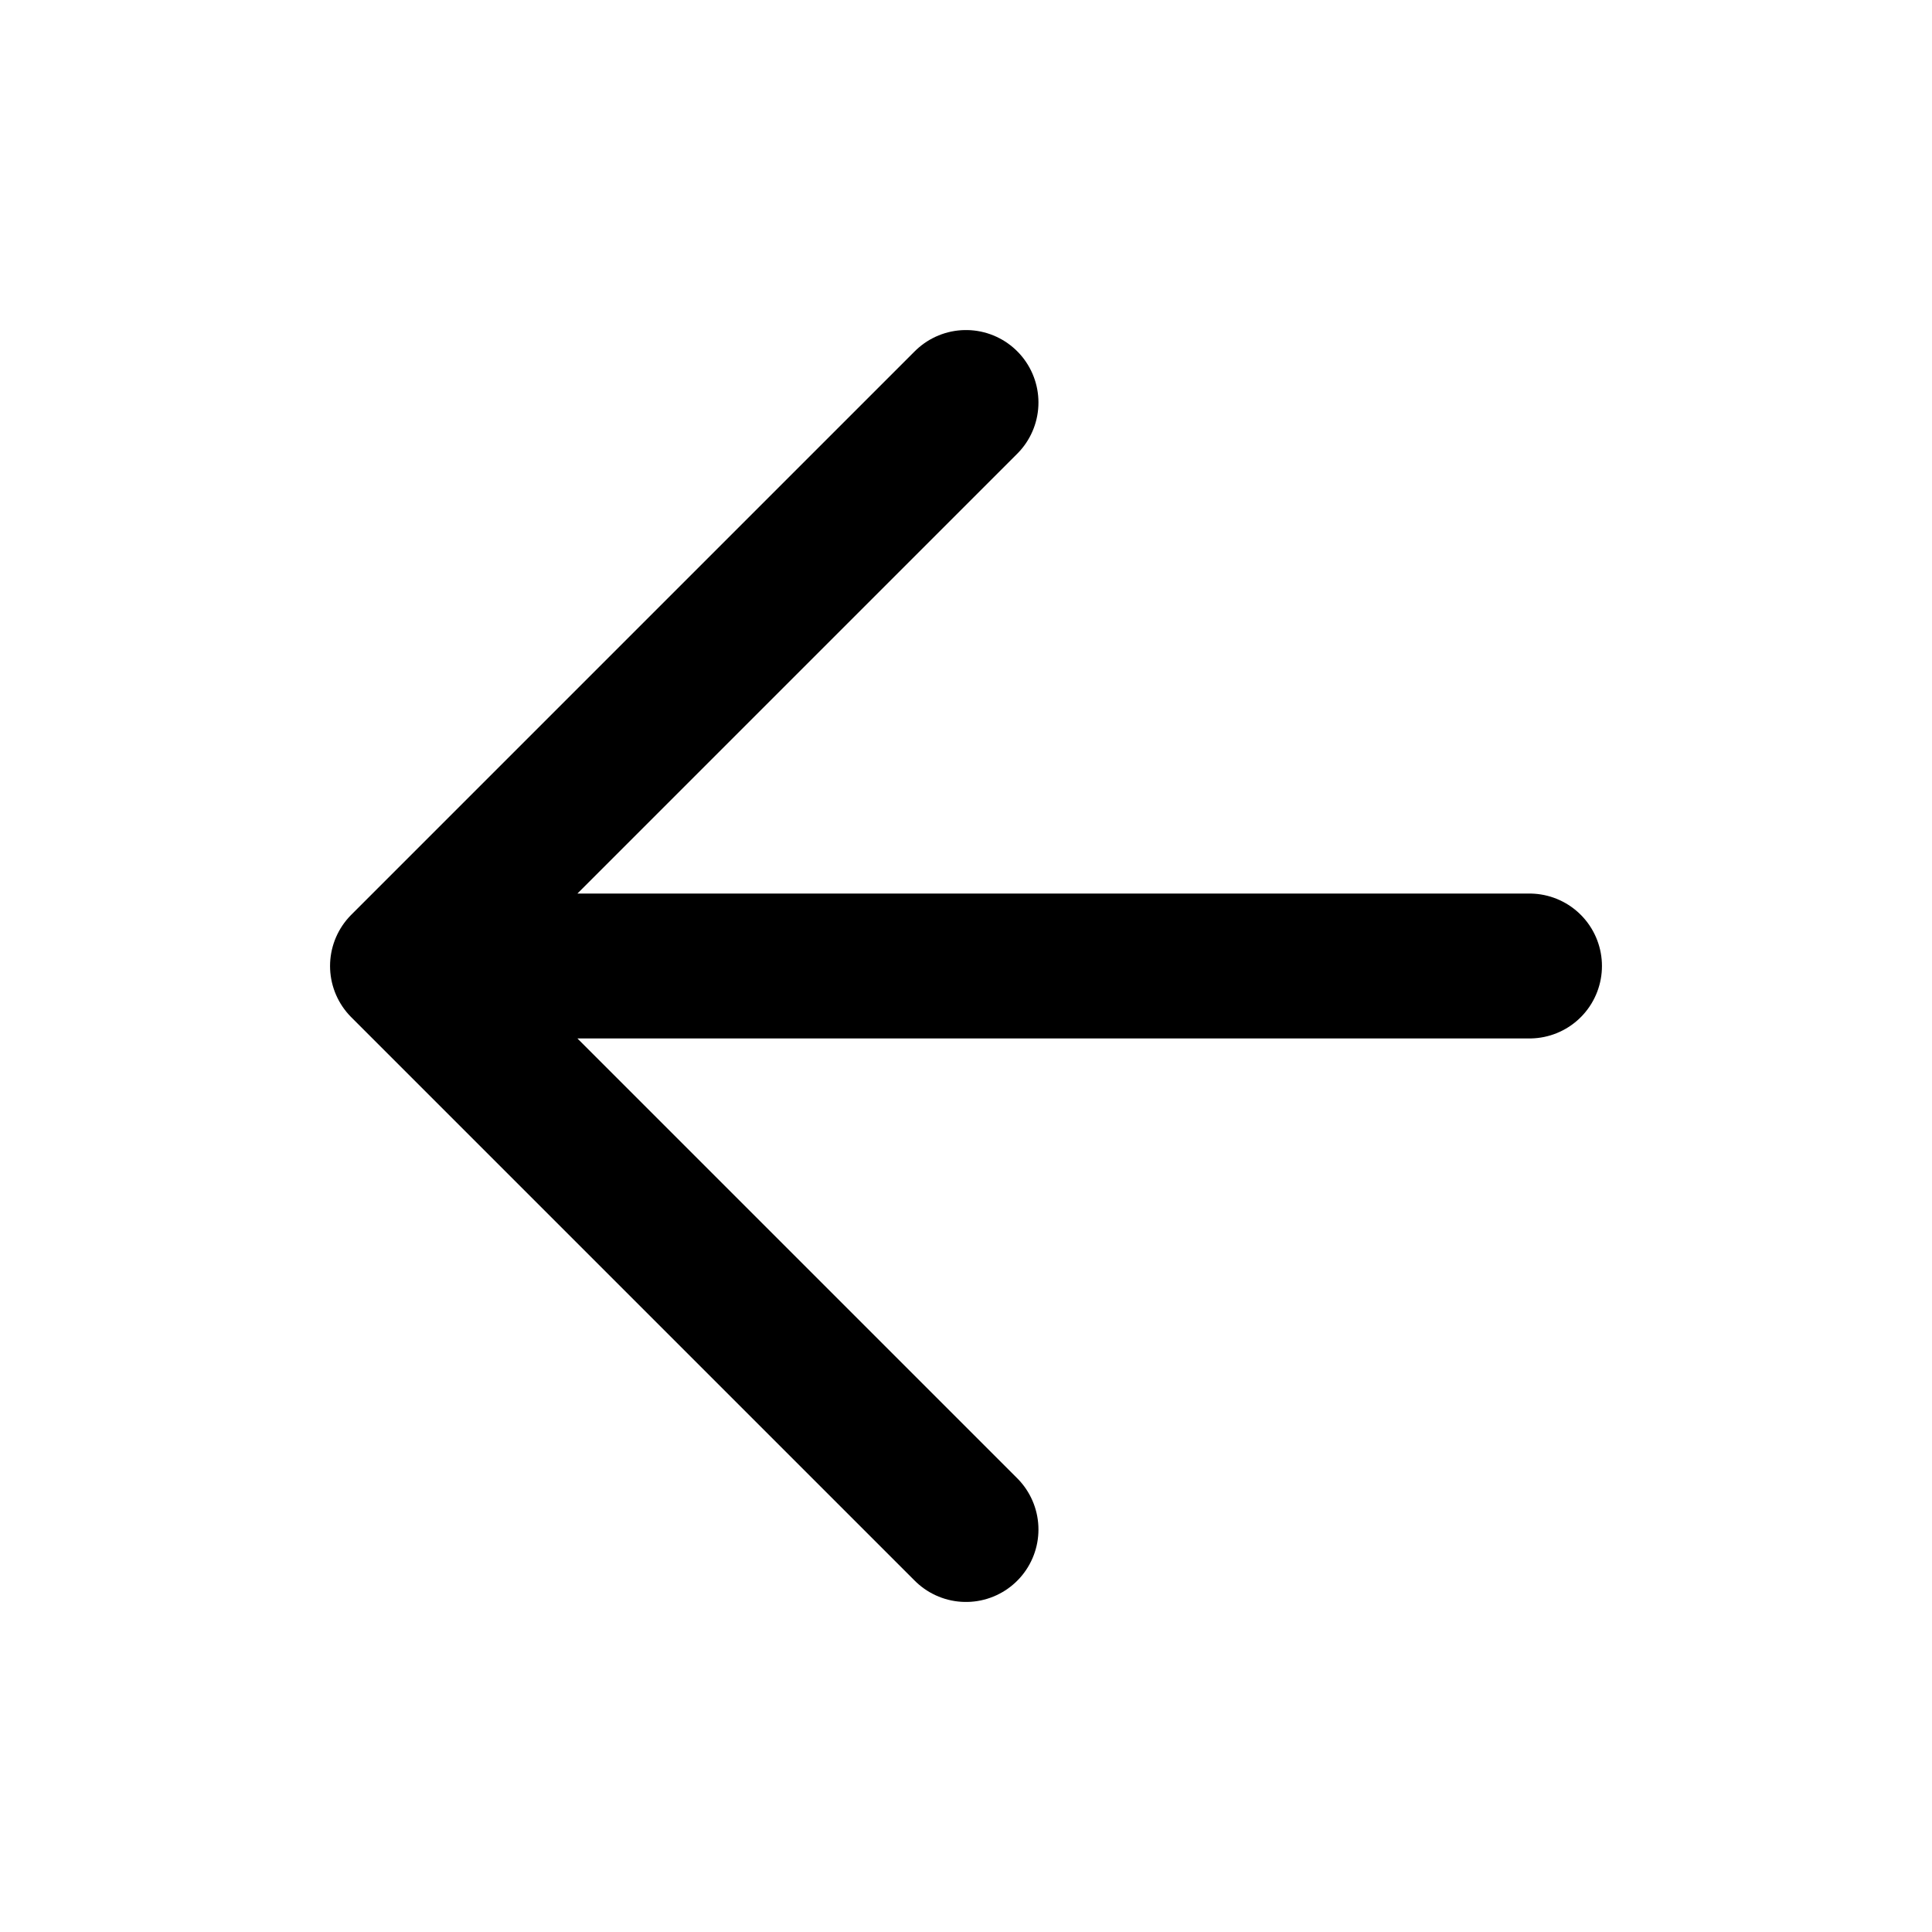
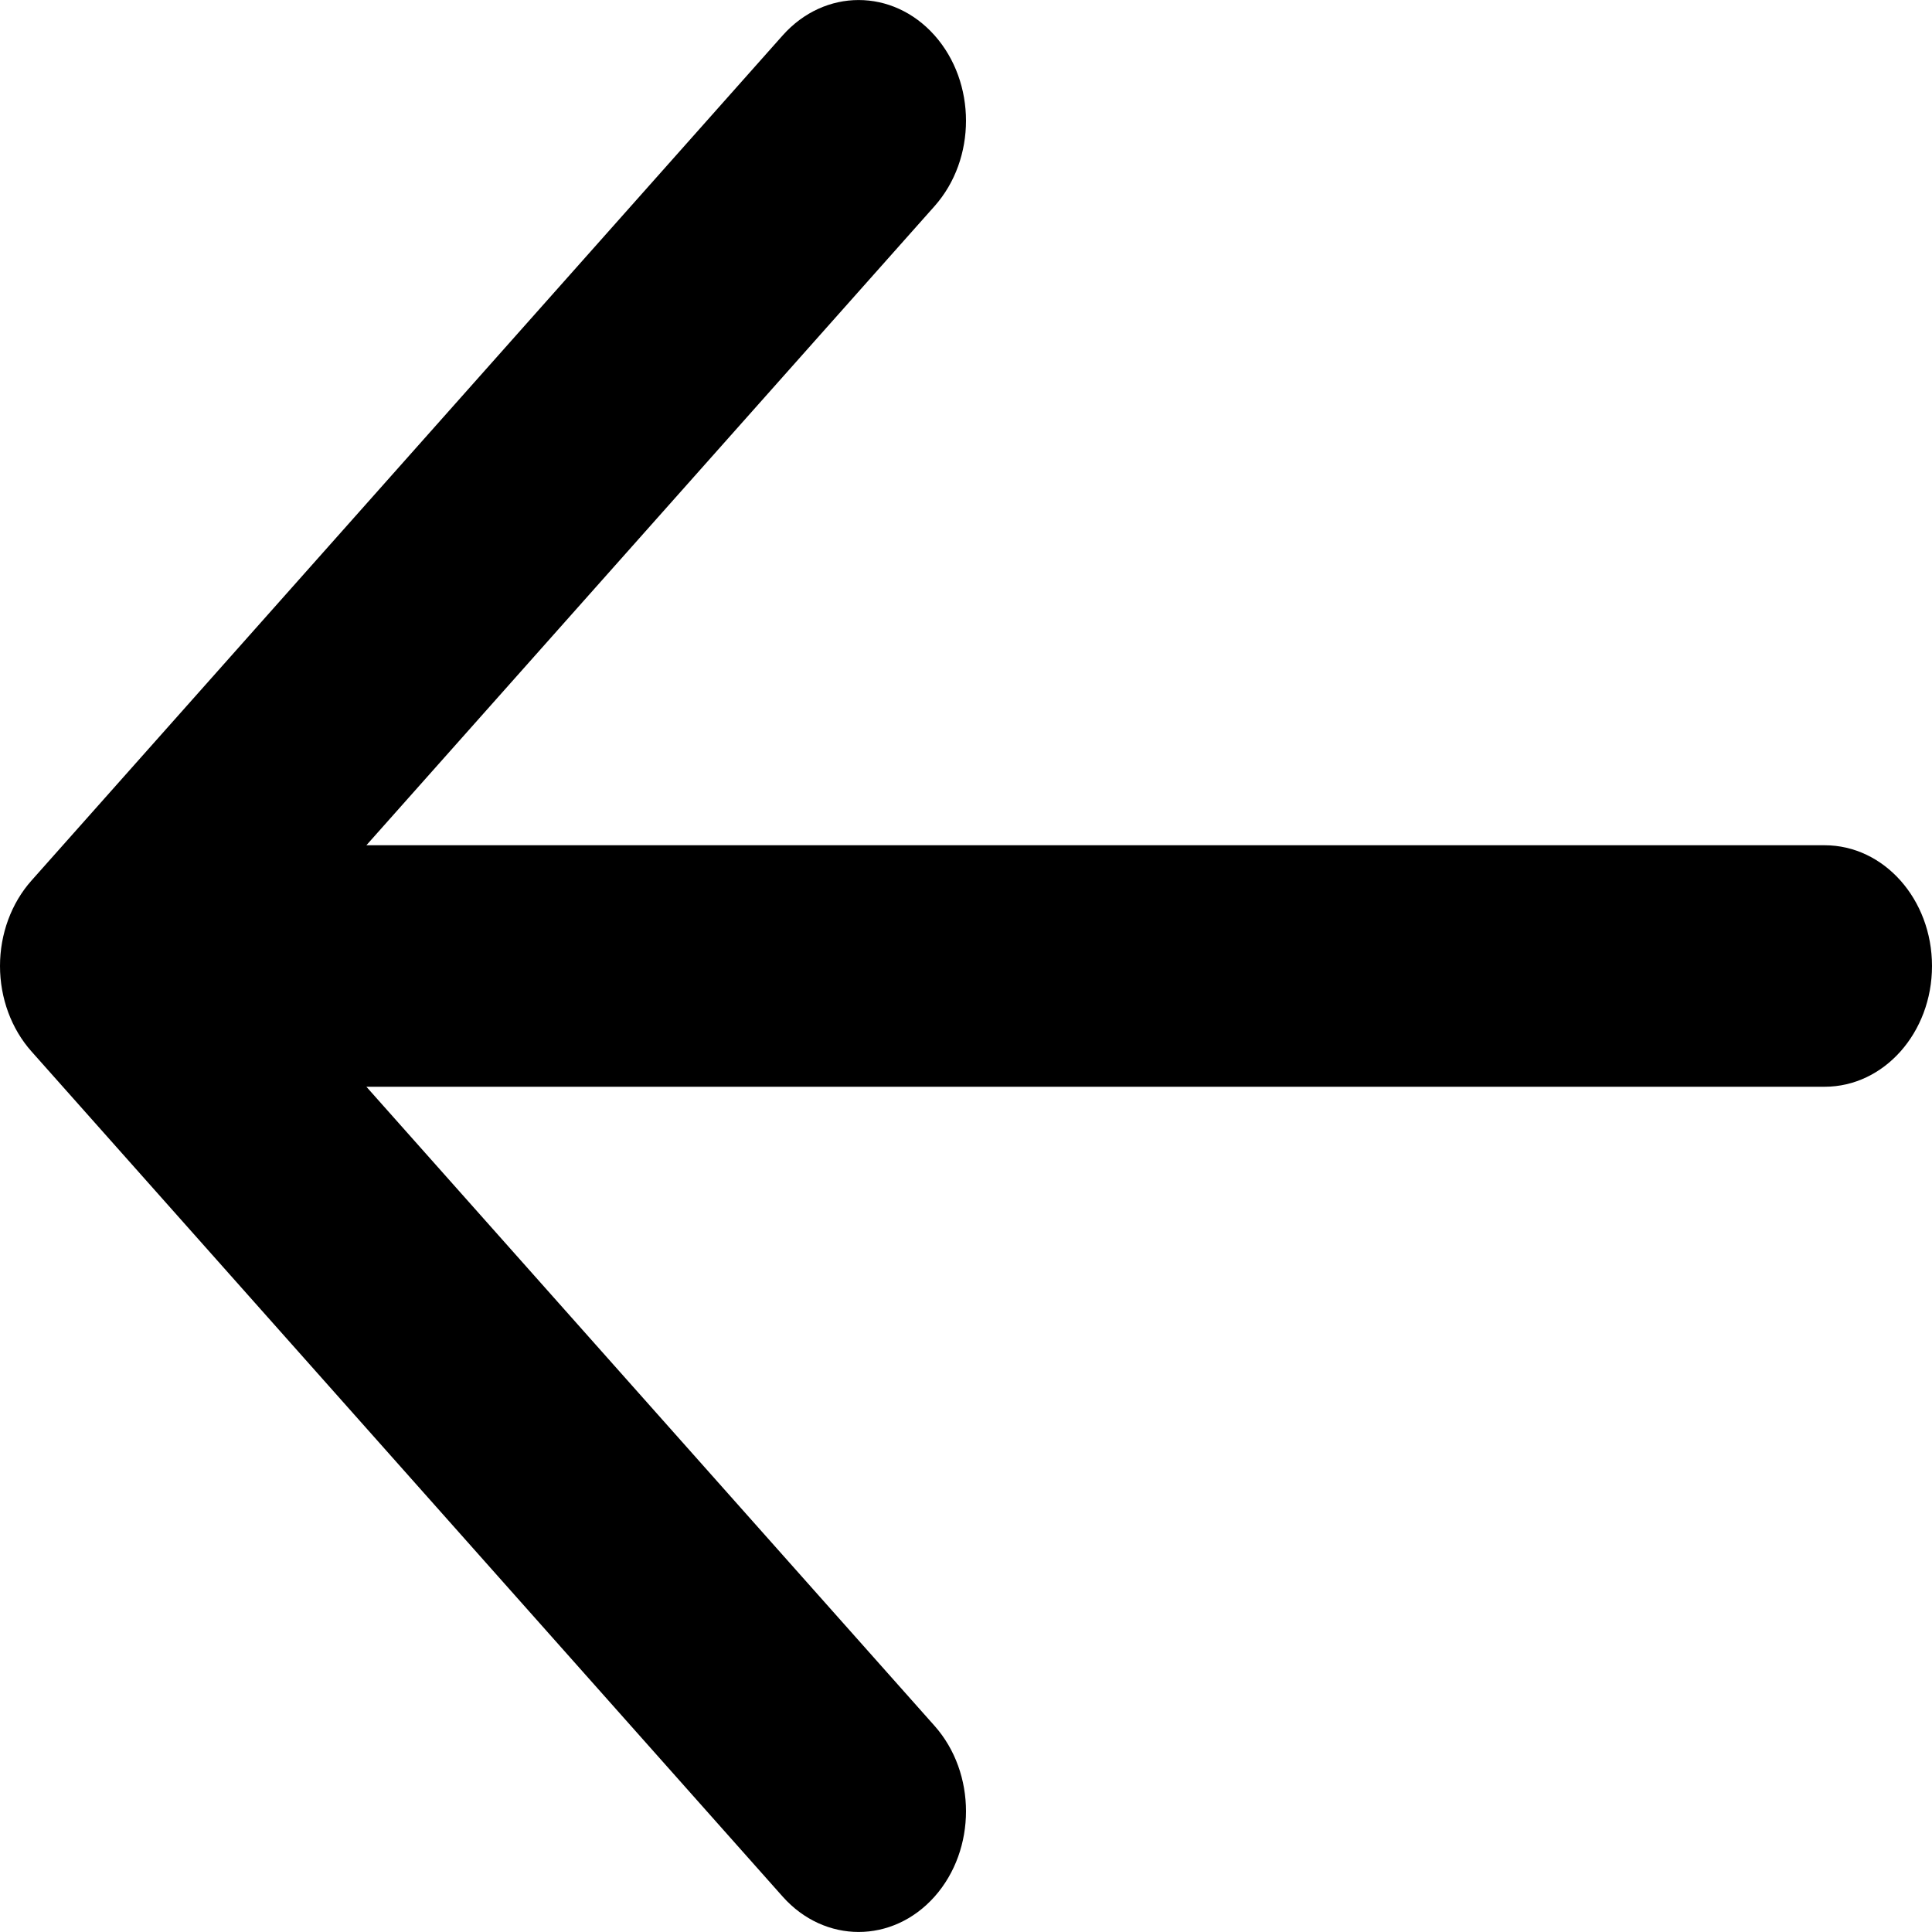
- <svg xmlns="http://www.w3.org/2000/svg" width="24" height="24" viewBox="0 0 24 24" fill="none">
-   <path d="M19 12H5M5 12l7-7M5 12l7 7" stroke="#000" stroke-width="1.8" stroke-linecap="round" stroke-linejoin="round" />
+ <svg xmlns="http://www.w3.org/2000/svg" preserveAspectRatio="none" overflow="visible" style="display: block;" width="14" height="14" viewBox="0 0 14 14" fill="none">
+   <g id="SVGRepo_iconCarrier">
+     <path id="Vector" d="M6.772 0.256C7.076 0.598 7.076 1.152 6.772 1.494L2.655 6.125H13.222C13.652 6.125 14 6.517 14 7C14 7.483 13.652 7.875 13.222 7.875H2.655L6.772 12.506C7.076 12.848 7.076 13.402 6.772 13.744C6.468 14.085 5.976 14.085 5.672 13.744L0.228 7.619C0.082 7.455 0 7.232 0 7C0 6.768 0.082 6.545 0.228 6.381L5.672 0.256C5.976 -0.085 6.468 -0.085 6.772 0.256Z" fill-rule="evenodd" clip-rule="evenodd" fill="black" />
+   </g>
</svg>
